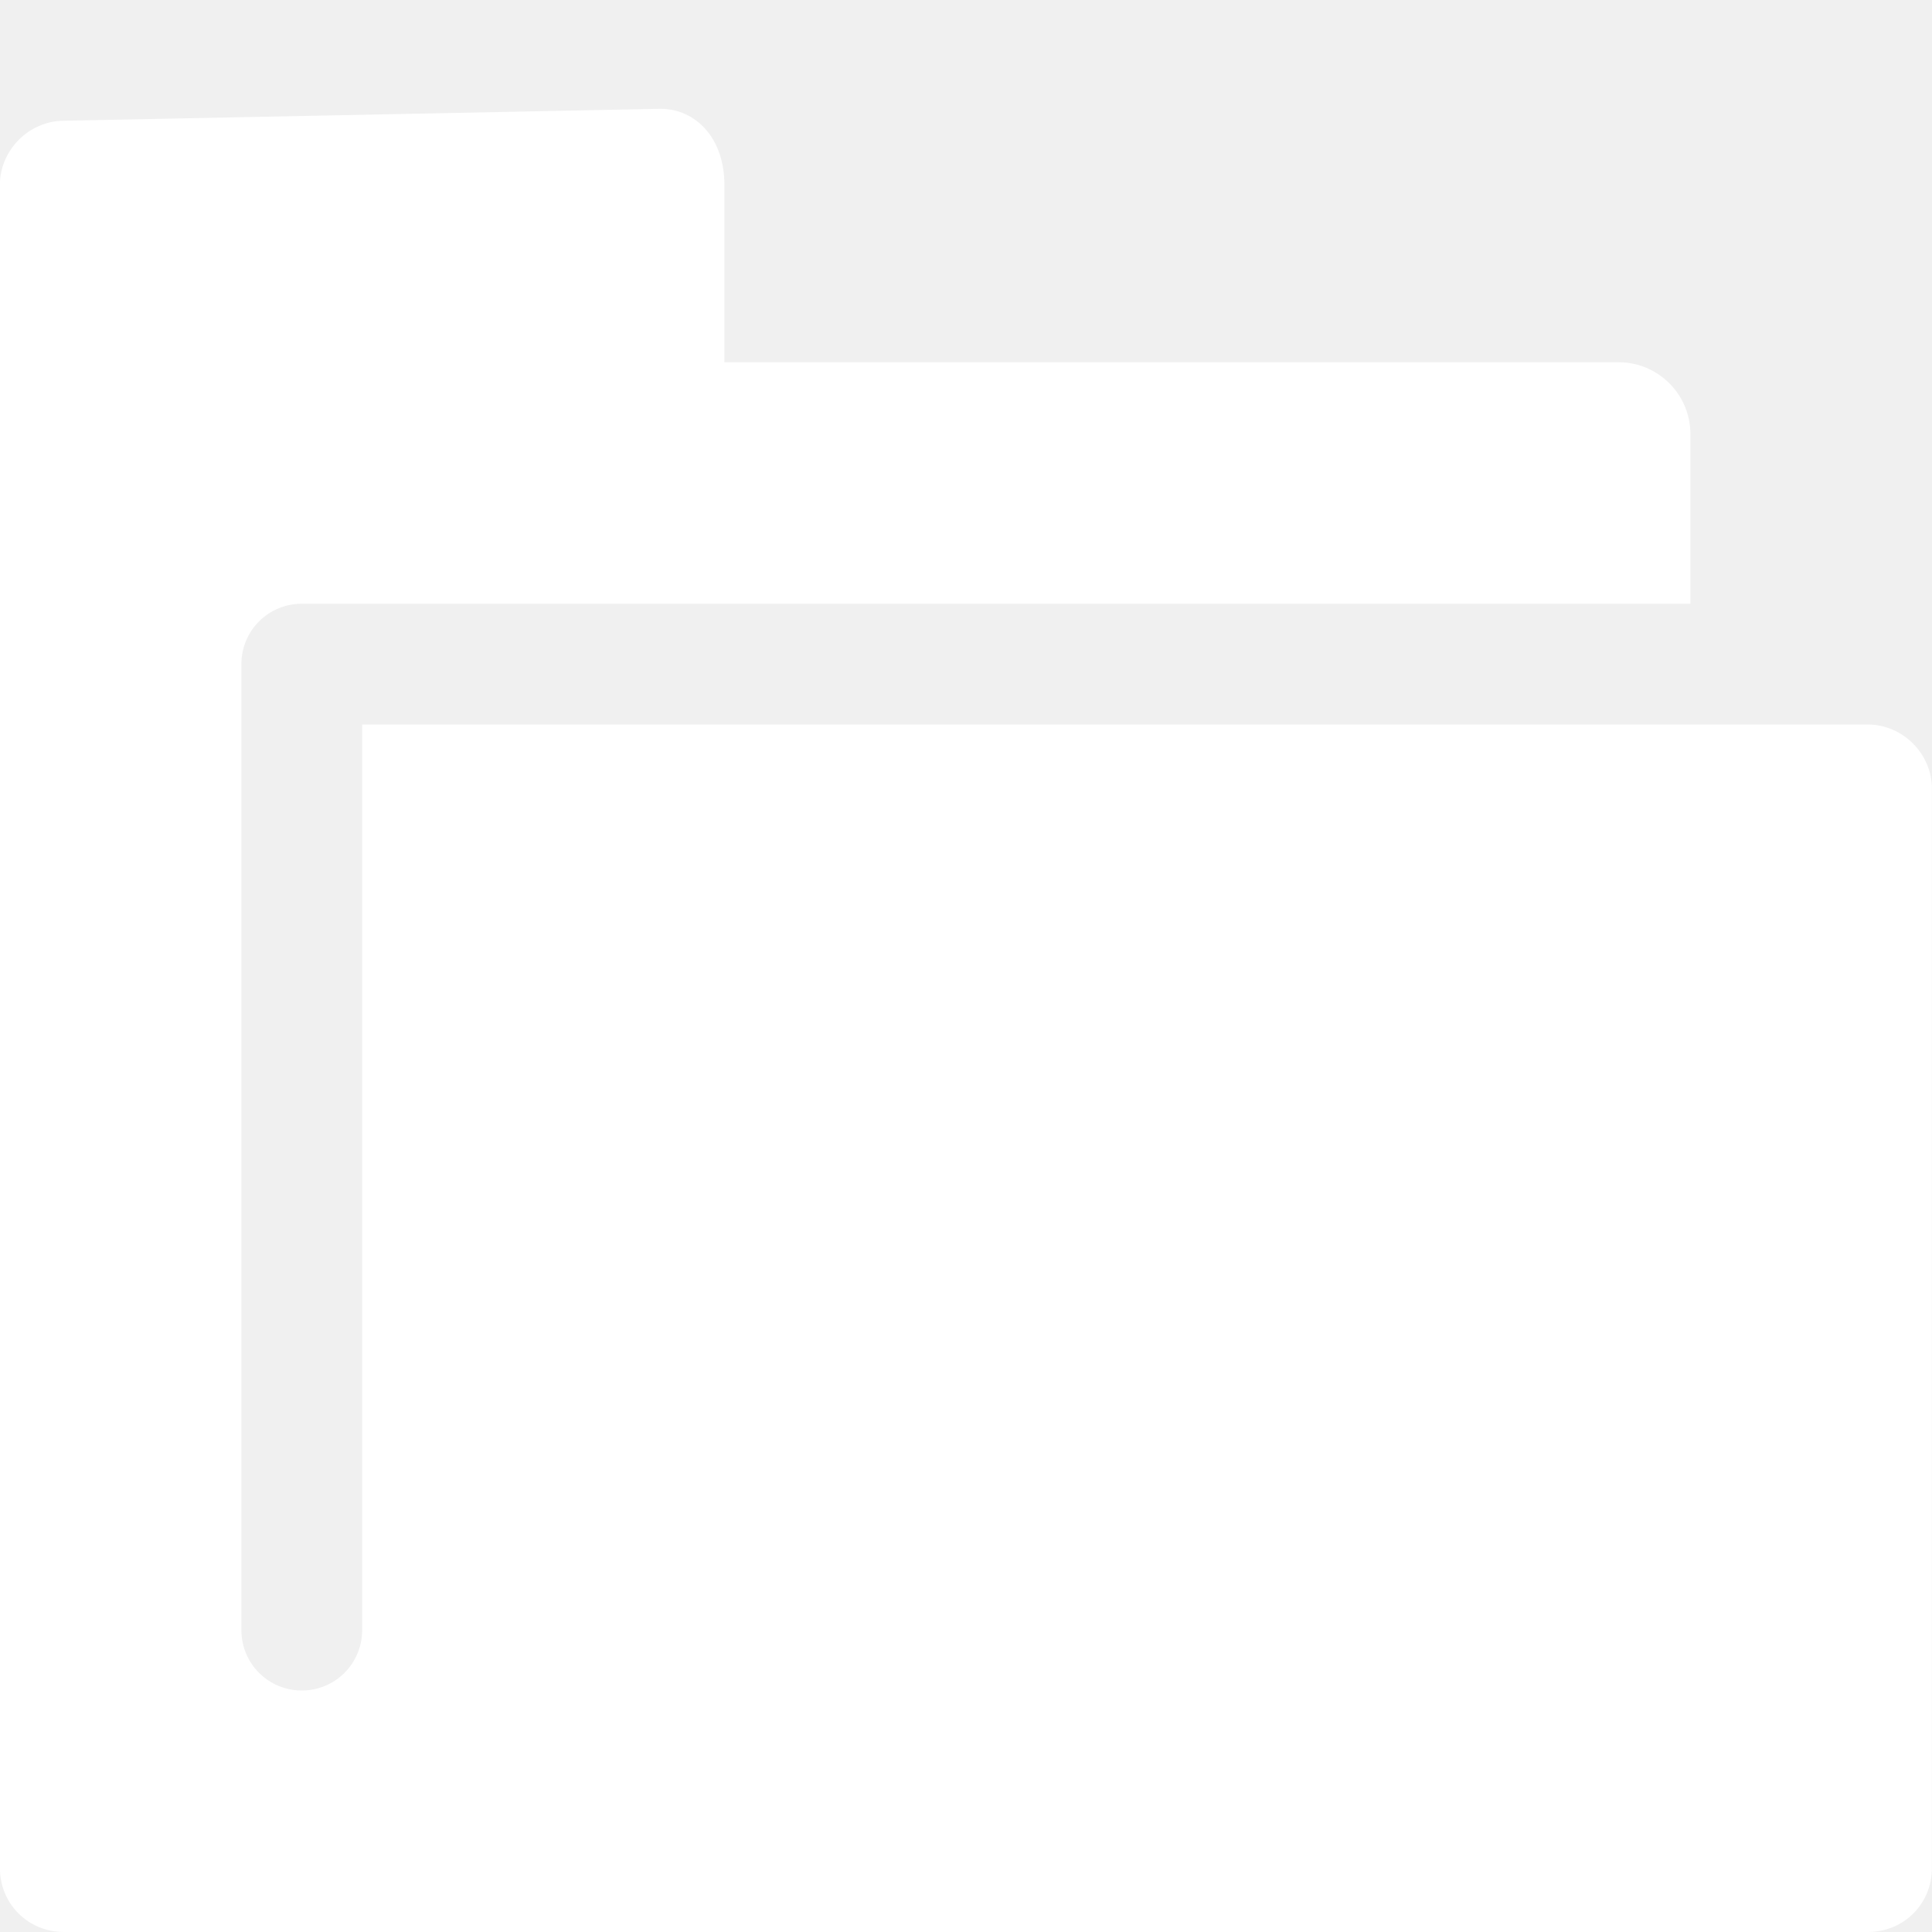
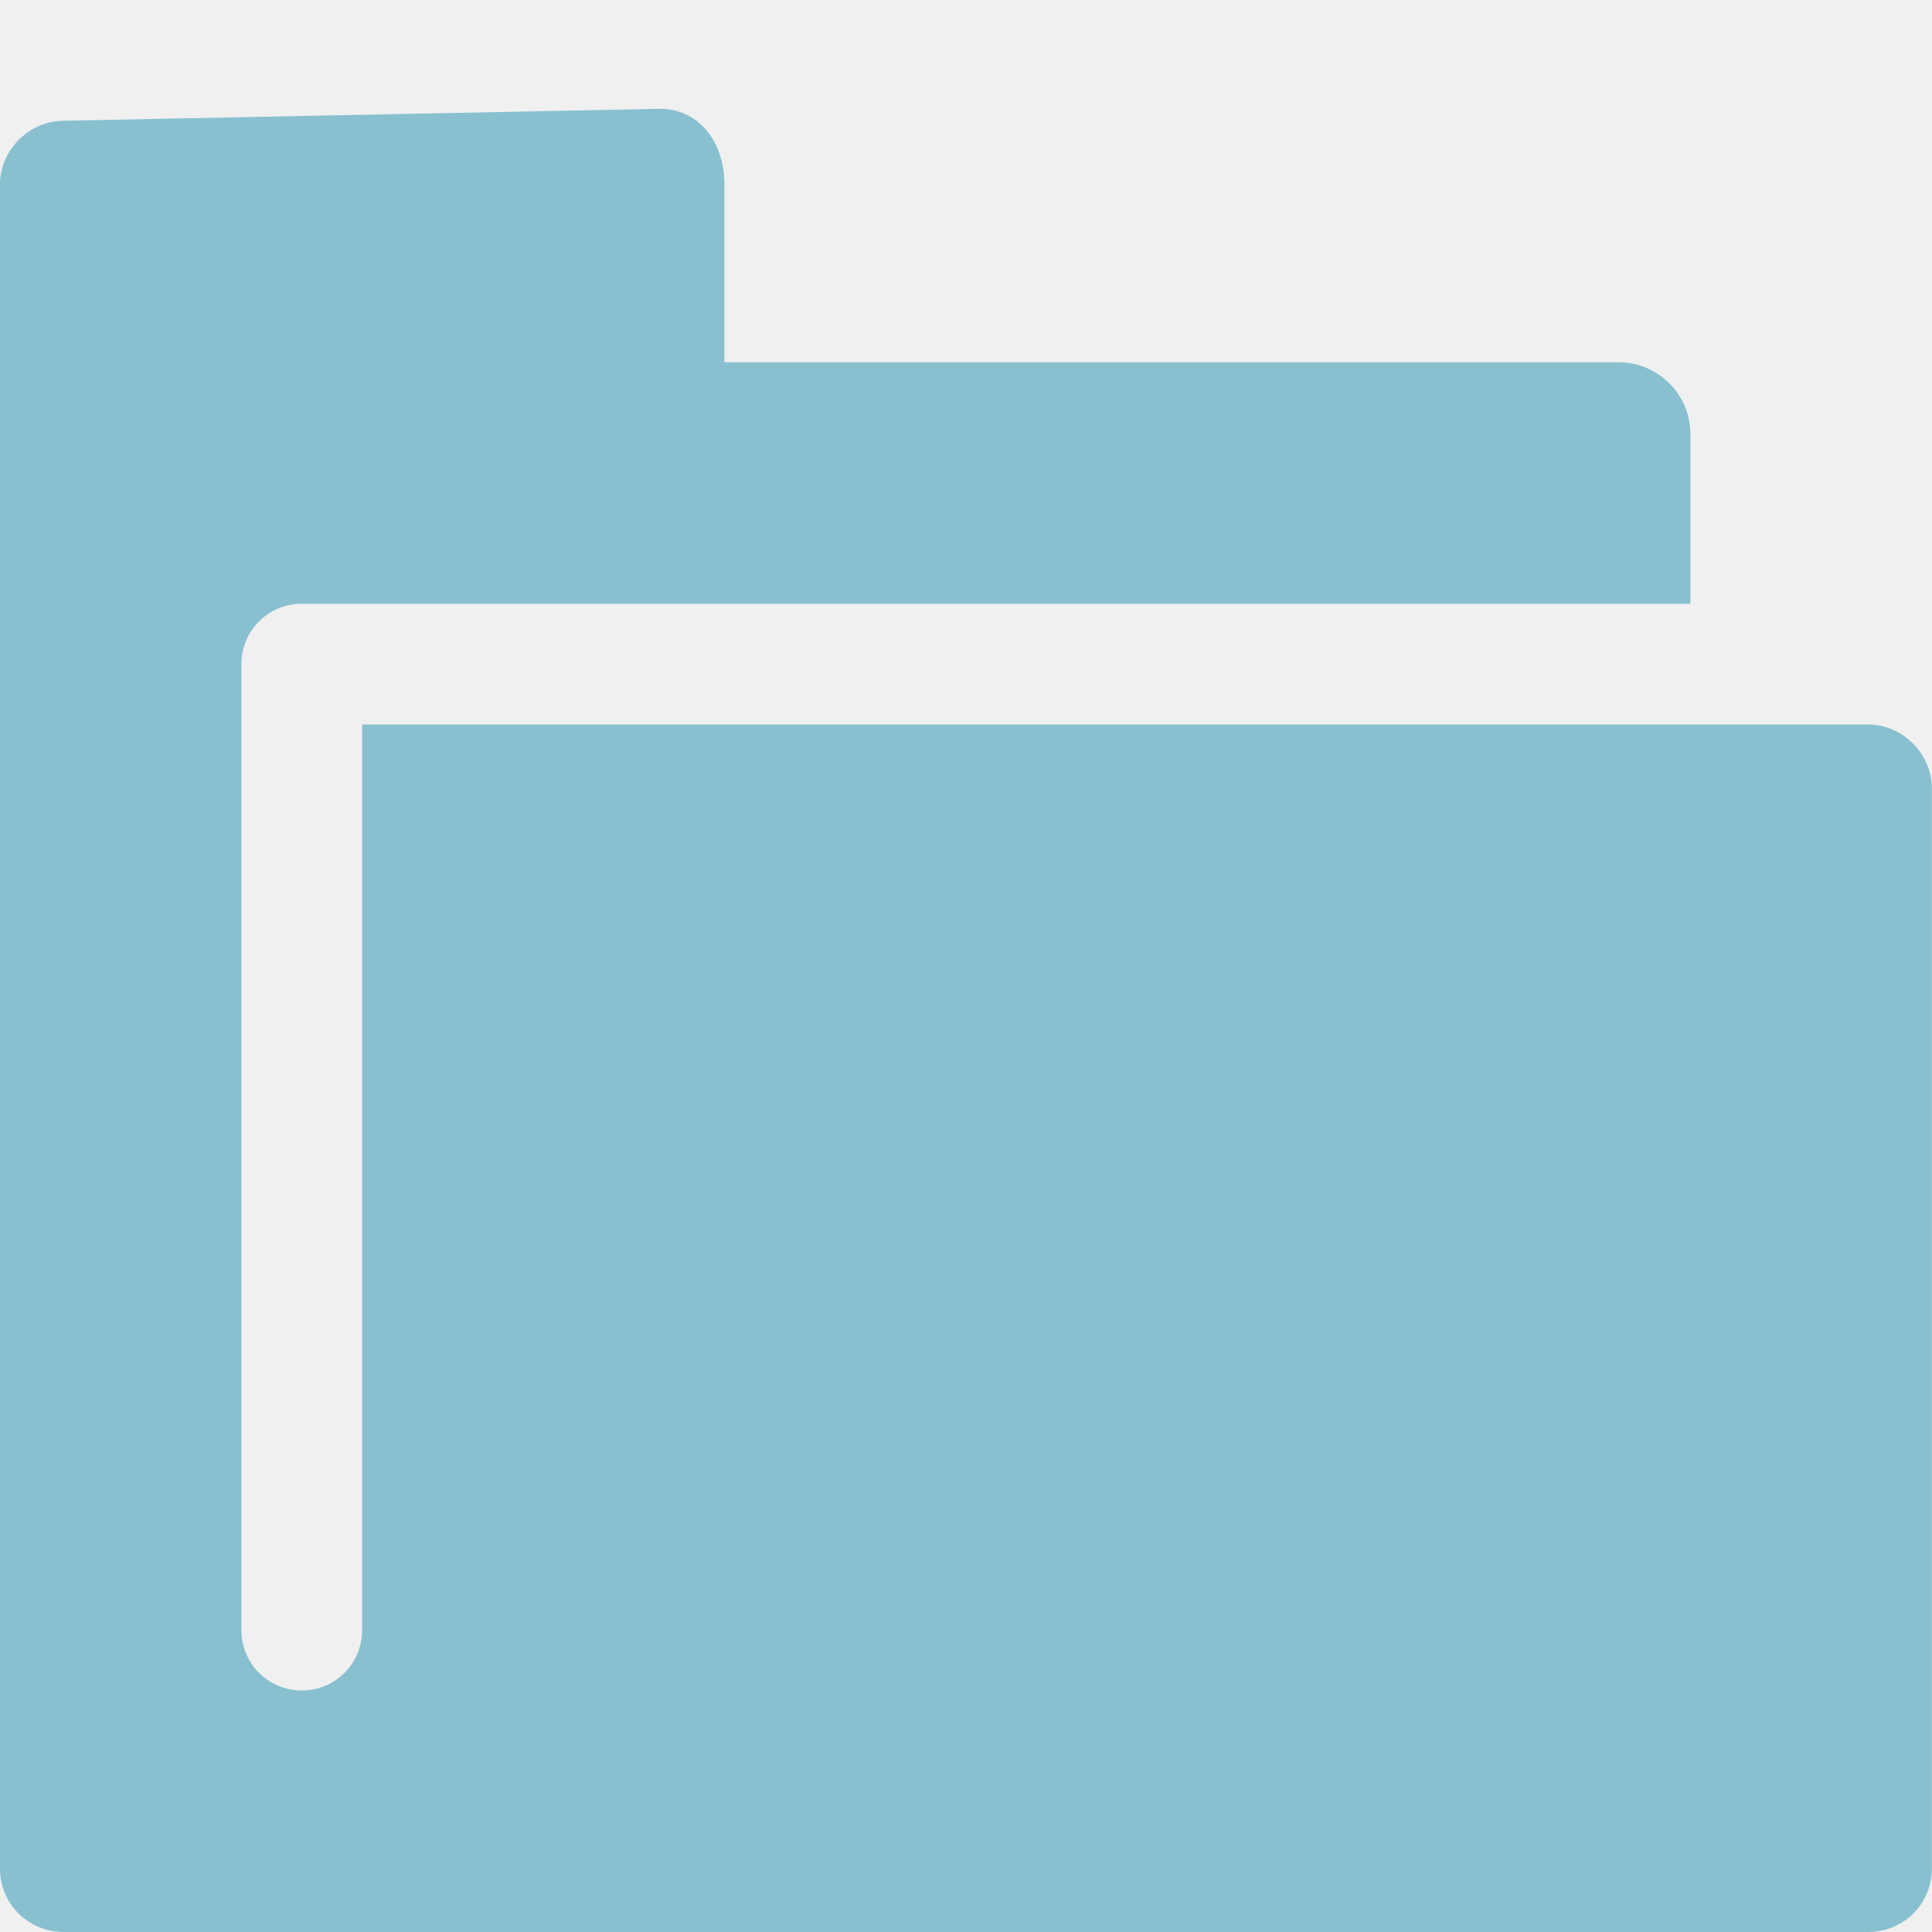
<svg xmlns="http://www.w3.org/2000/svg" height="16" width="16">
  <g transform="translate(-442,-176)">
    <g transform="translate(234.0002,-820)">
-       <path d="m208.53,997c-0.289,0-0.531,0.242-0.531,0.531v13.938c0,0.298,0.233,0.531,0.531,0.531h14.938c0.299,0,0.531-0.233,0.531-0.531v-8.938c0-0.289-0.242-0.531-0.531-0.531h-12.469v7.5c0,0.277-0.223,0.5-0.5,0.5s-0.5-0.223-0.5-0.5v-8c0-0.277,0.223-0.5,0.5-0.5h2.969,8.531v-1.406c0-0.327-0.267-0.594-0.594-0.594h-7.406v-1.469c0-0.39-0.24-0.63-0.53-0.63z" fill="#FFF" />
+       <path d="m208.53,997c-0.289,0-0.531,0.242-0.531,0.531v13.938c0,0.298,0.233,0.531,0.531,0.531h14.938c0.299,0,0.531-0.233,0.531-0.531v-8.938c0-0.289-0.242-0.531-0.531-0.531h-12.469v7.5c0,0.277-0.223,0.5-0.5,0.5s-0.5-0.223-0.5-0.5v-8c0-0.277,0.223-0.5,0.5-0.5h2.969,8.531v-1.406c0-0.327-0.267-0.594-0.594-0.594h-7.406v-1.469c0-0.39-0.24-0.63-0.53-0.63z" fill="#88c0d0" />
    </g>
  </g>
</svg>
